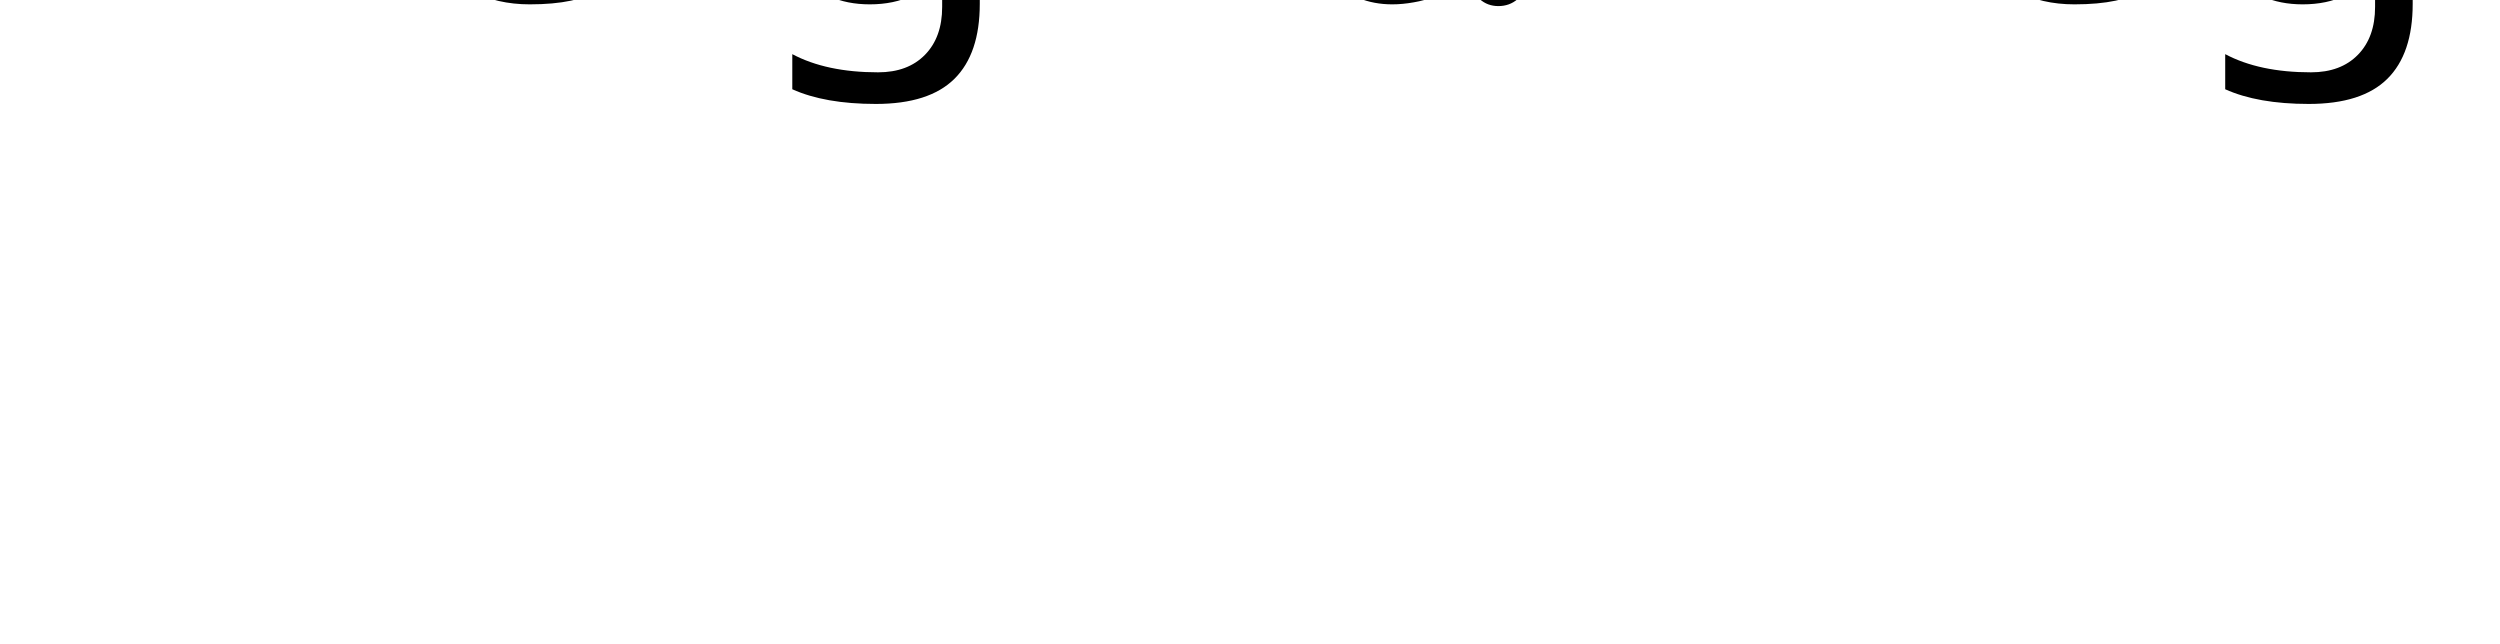
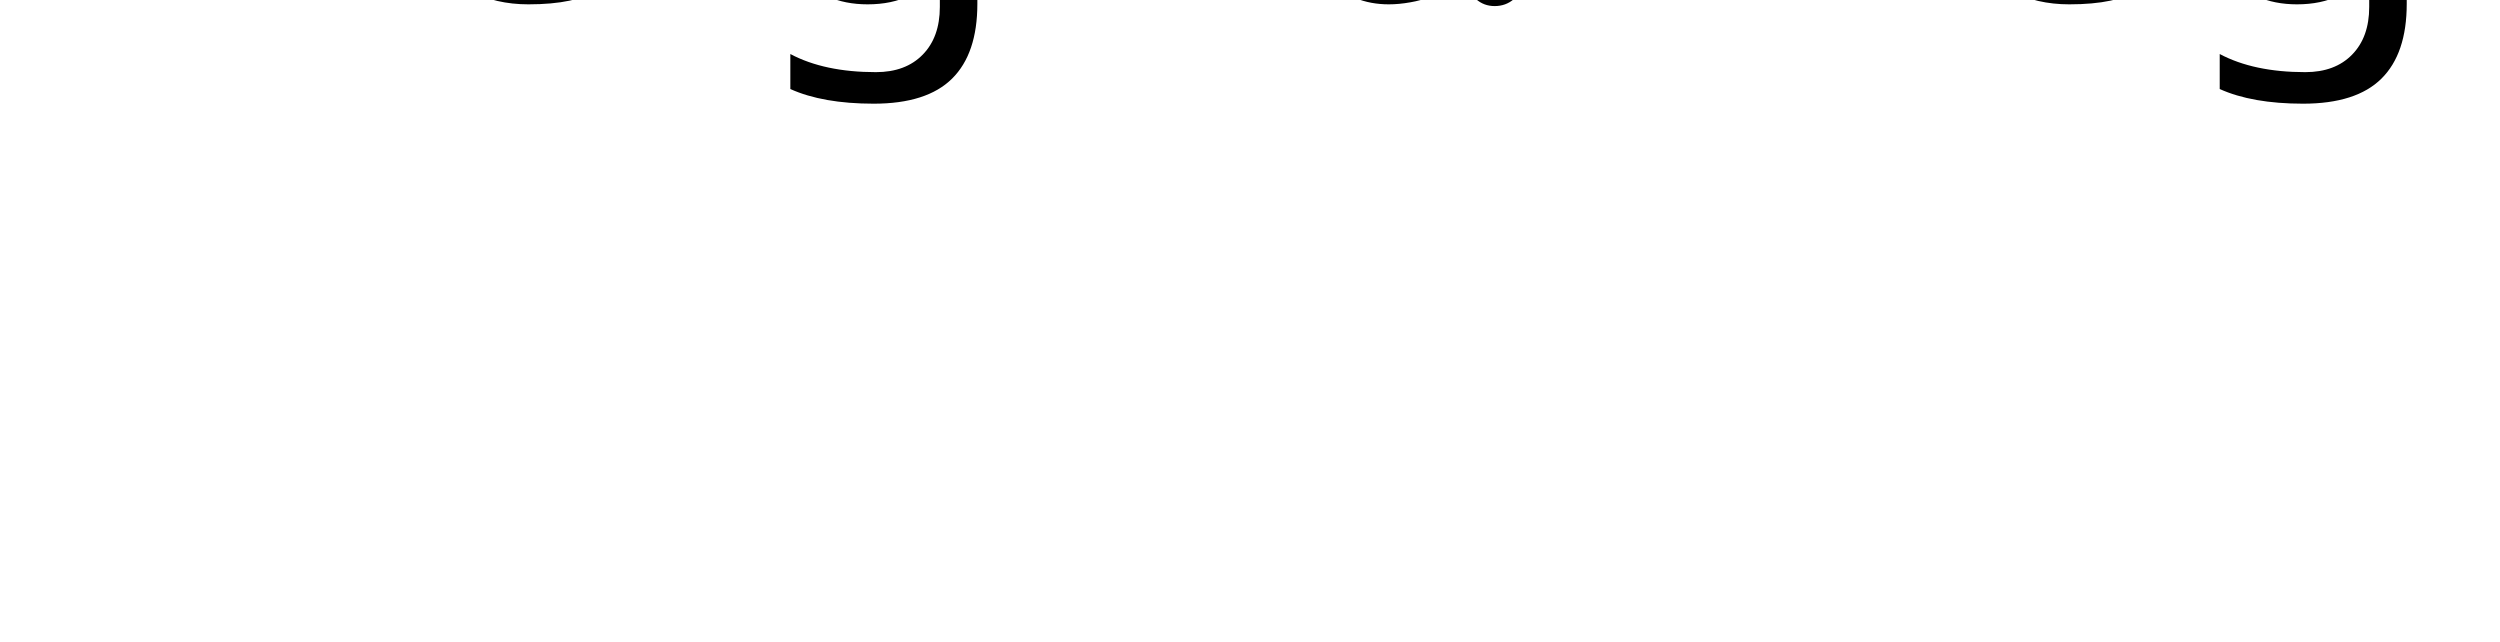
- <svg xmlns="http://www.w3.org/2000/svg" width="404" height="104">
+ <svg xmlns="http://www.w3.org/2000/svg" width="405" height="104">
  <defs>
    <style type="text/css">@font-face {
    font-family: 'pictex-Oswald';
    src: url('Oswald-VariableFont_wght.ttf');
}</style>
  </defs>
-   <rect fill-opacity="0" width="404" height="104" />
-   <text font-size="70" font-family="pictex-Oswald" x="0, 49.04, 78.04, 94.04, 125.04, 156.04, 178.04, 192.04, 208.04, 243.41, 272.41, 303.34, 334.34, 350.34, 379.34, " y="83.51, ">
+   <rect fill-opacity="0" width="405" height="104" />
+   <text font-size="70" font-family="pictex-Oswald" x="0, 49.07, 78.54, 94.57, 125.44, 156.59, 178.15, 191.94, 207.97, 243.67, 273.14, 303.94, 334.74, 350.77, 379.4, " y="83.51, ">
			Weight: Regular
	</text>
</svg>
